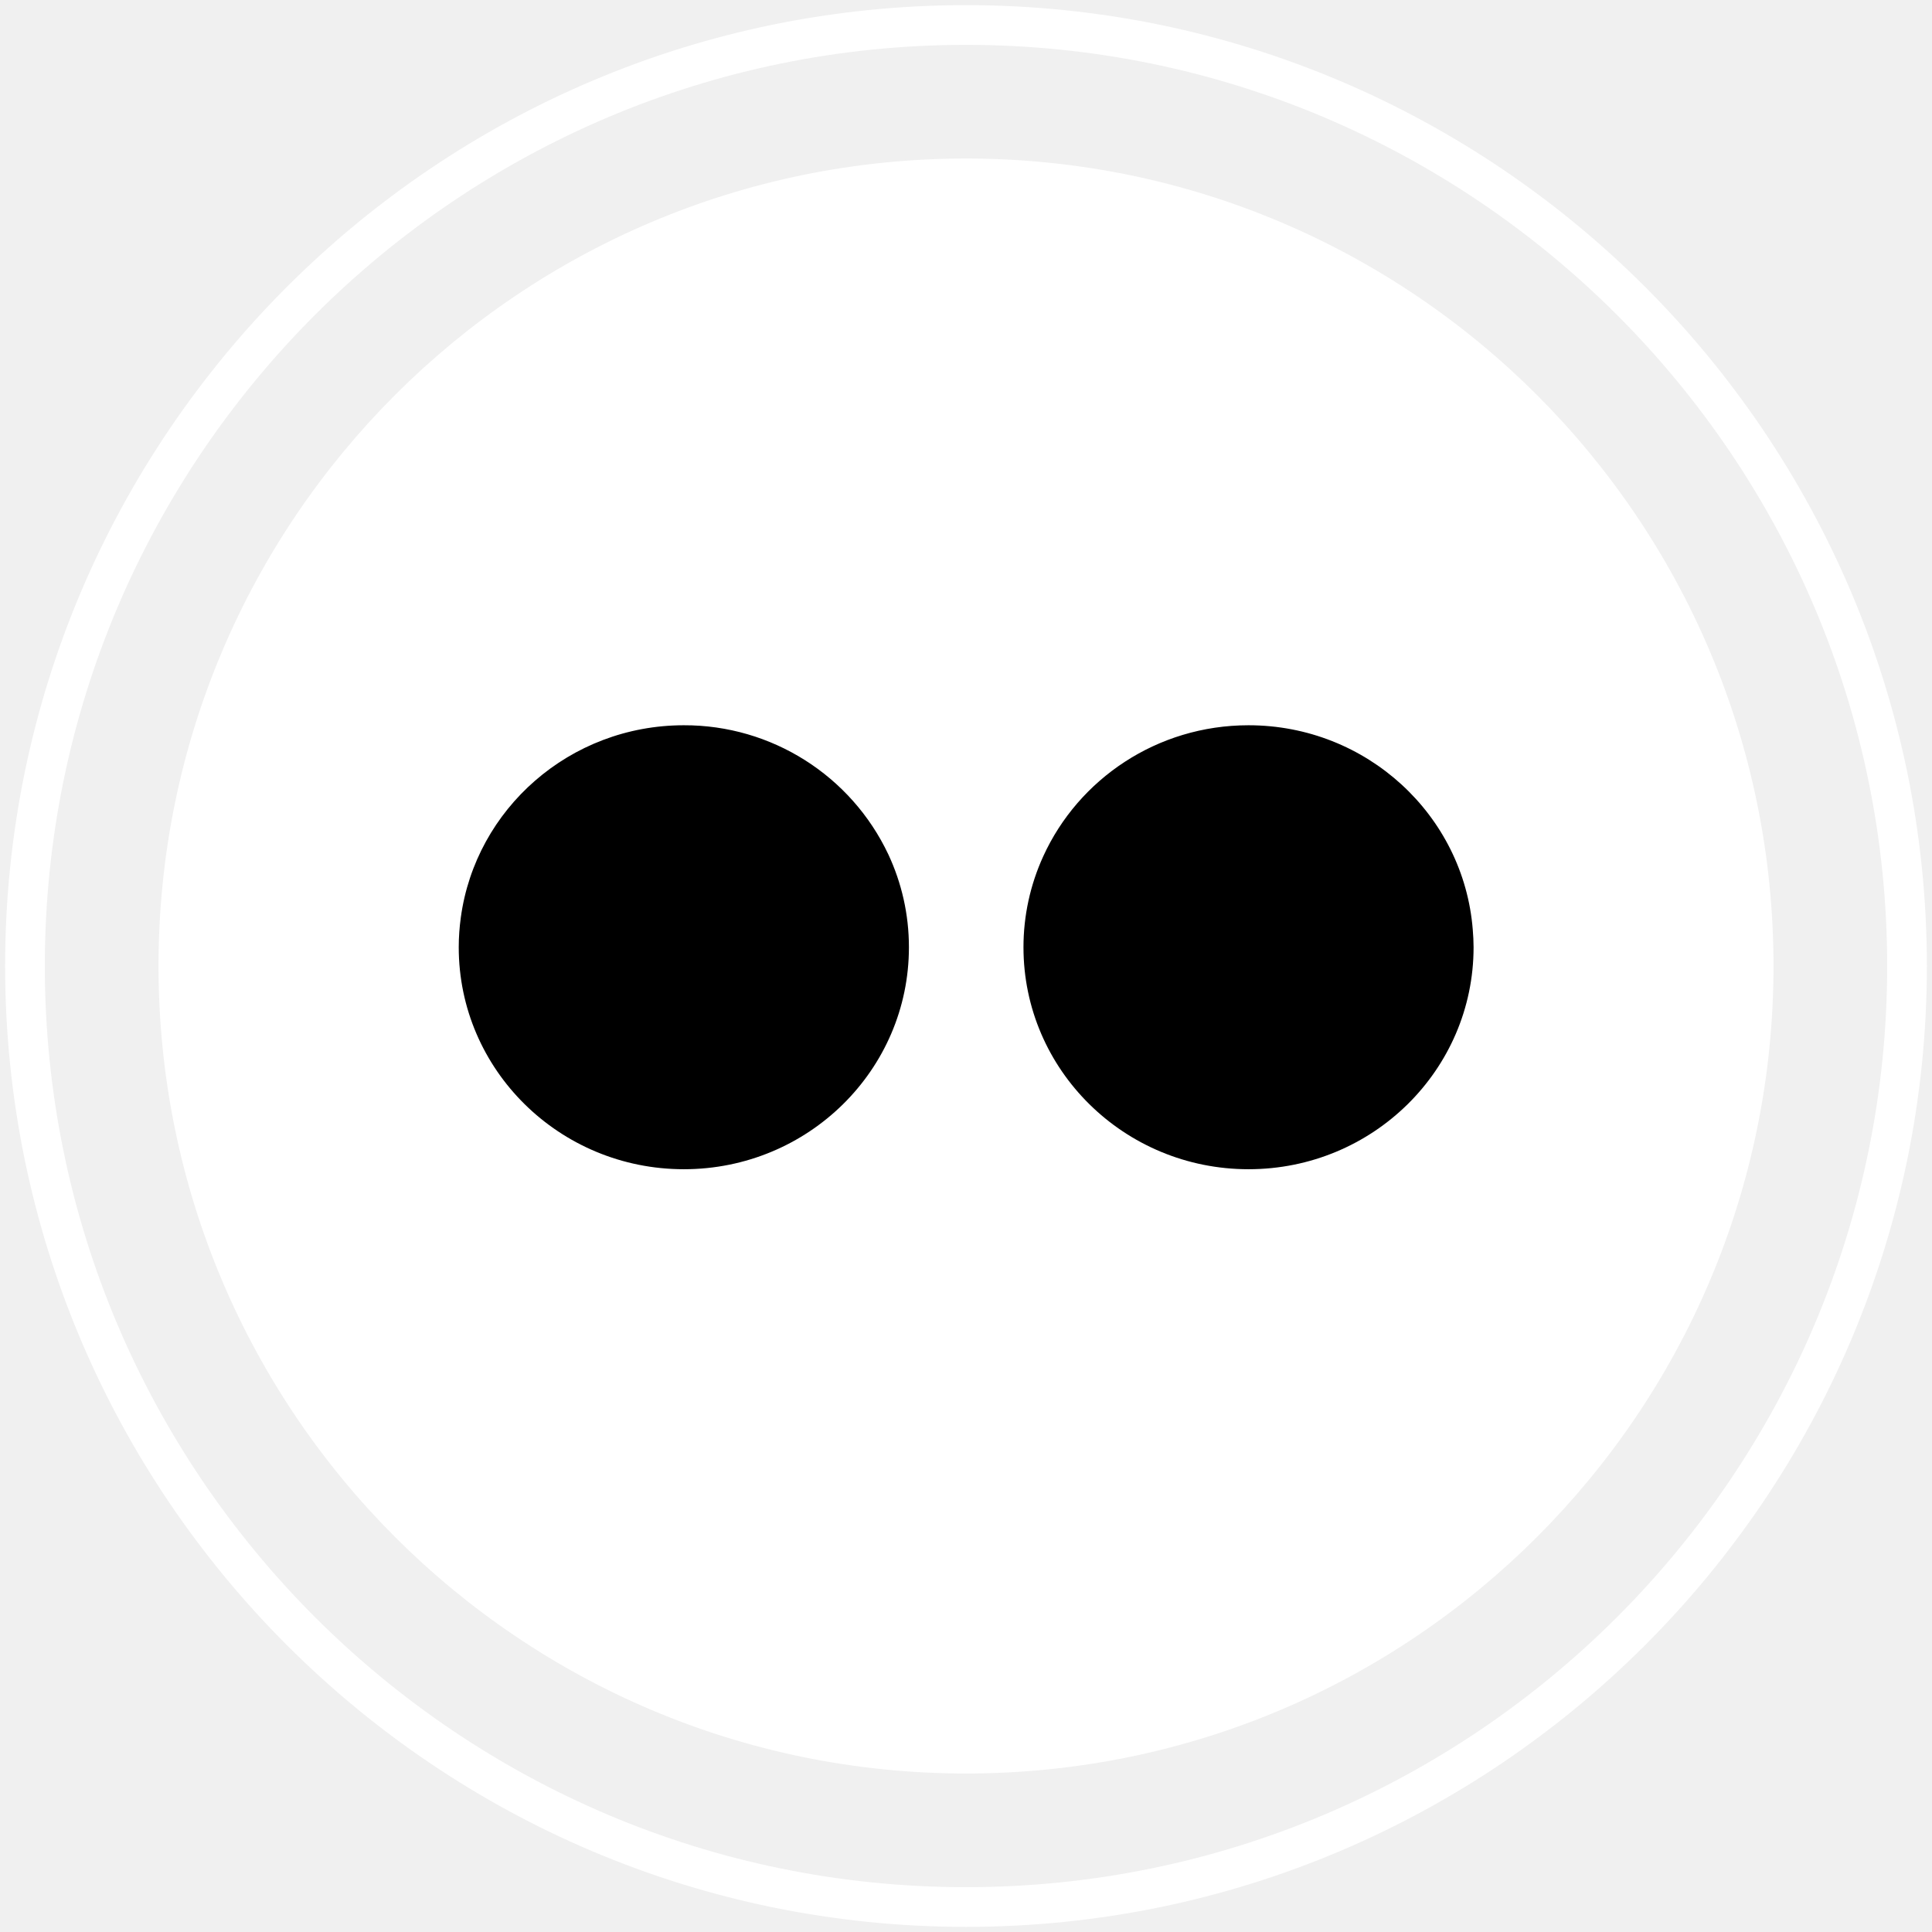
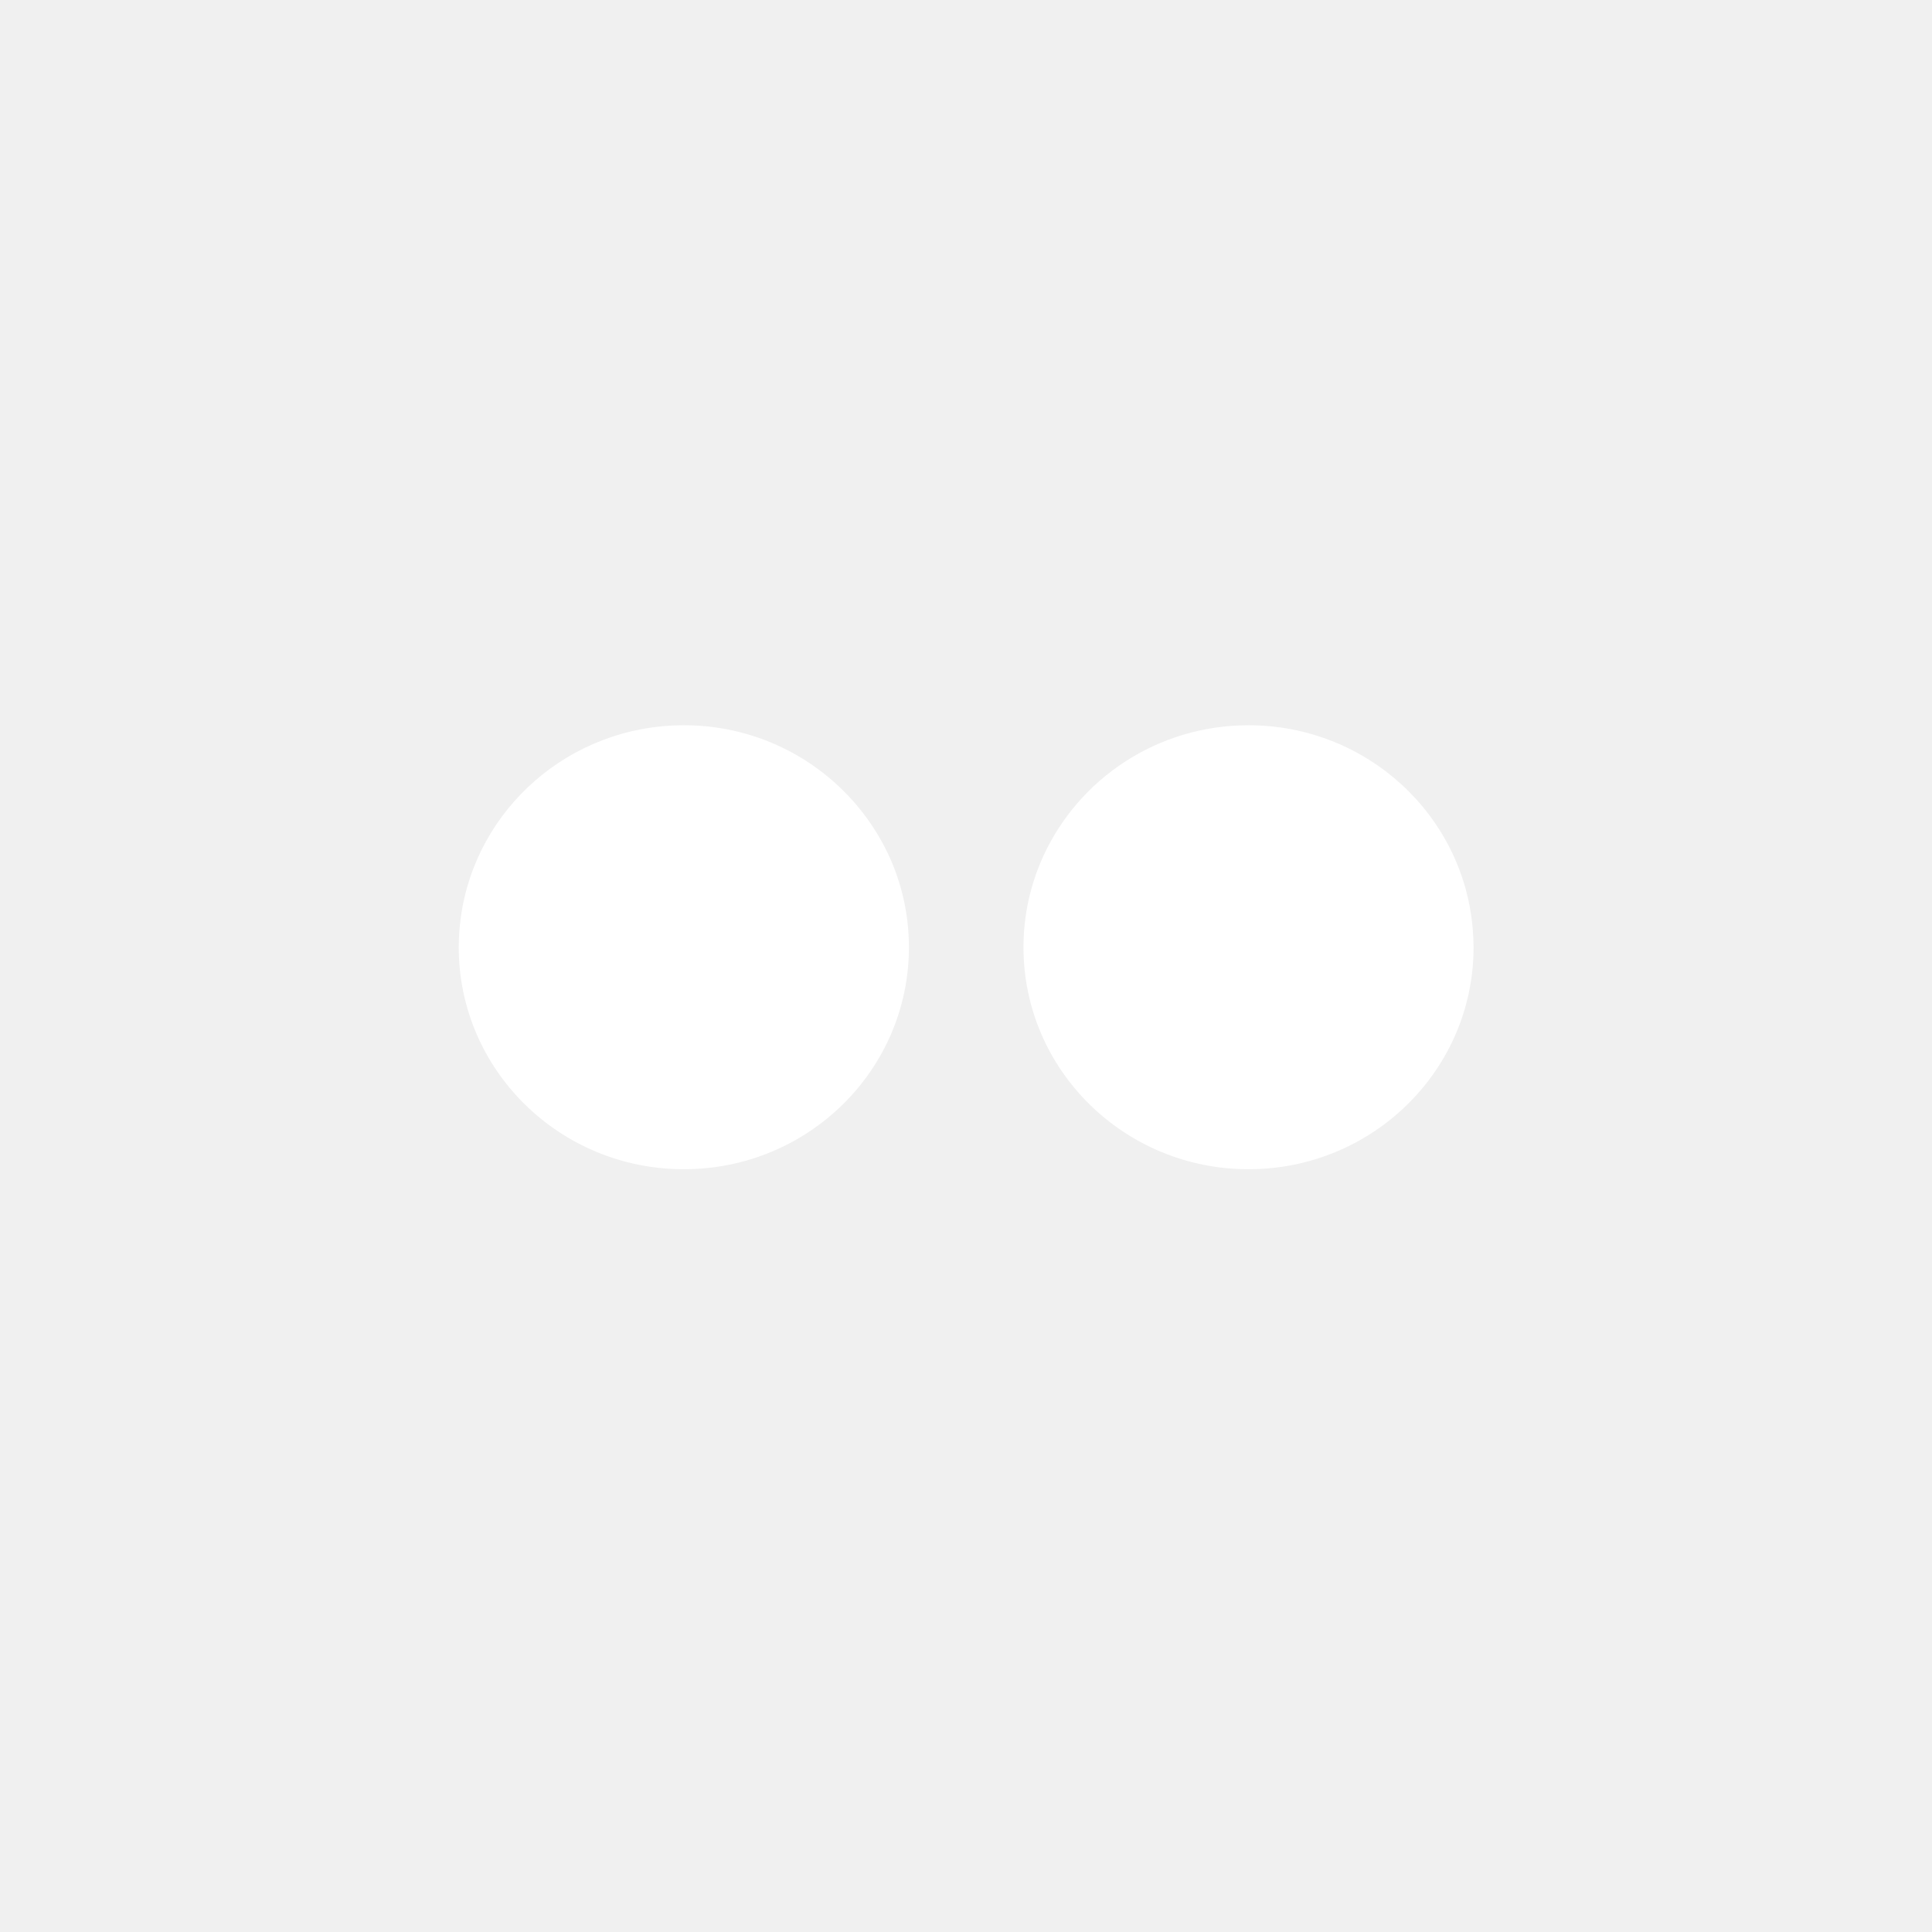
- <svg xmlns="http://www.w3.org/2000/svg" version="1.1" x="0" y="0" width="97.333" height="97.333" viewBox="0 0 97.333 97.333" xml:space="preserve">
-   <g id="Layer_5">
-     <path fill="#FFF" d="M48.667 96.075v-1c-12.796 0-24.393-5.202-32.8-13.607C7.461 73.06 2.259 61.463 2.258 48.667c0-12.796 5.203-24.392 13.608-32.799C24.273 7.463 35.869 2.26 48.666 2.26c12.797 0 24.394 5.203 32.801 13.608 8.405 8.407 13.608 20.003 13.608 32.799 0 12.797-5.203 24.394-13.608 32.801-8.407 8.405-20.004 13.607-32.801 13.607v2c26.695-.002 48.407-21.711 48.409-48.408C97.074 21.972 75.363.261 48.667.259 21.972.261.26 21.972.258 48.667.26 75.364 21.972 97.073 48.667 97.075v-1z" />
-     <circle fill="#FFF" cx="48.667" cy="48.667" r="40.681" />
-     <path d="M34.451 36.538c-5.747 0-10.491 4.217-11.235 9.681-.068.492-.105.994-.105 1.503 0 6.177 5.078 11.183 11.341 11.183 6.265 0 11.339-5.006 11.339-11.183 0-1.668-.371-3.25-1.035-4.673a11.36 11.36 0 0 0-10.305-6.511zm39.746 10.296c-.457-5.761-5.34-10.296-11.297-10.296-4.606 0-8.568 2.711-10.341 6.6a11.025 11.025 0 0 0-.997 4.584c0 6.177 5.076 11.183 11.338 11.183 6.261 0 11.338-5.006 11.338-11.183 0-.298-.017-.593-.041-.888z" />
-   </g>
+ <svg xmlns="http://www.w3.org/2000/svg" version="1.1" id="Layer_1" x="0" y="0" width="97.333" height="97.333" viewBox="0 0 97.333 97.333" xml:space="preserve">
+   <path d="M34.451 36.538c-5.747 0-10.491 4.217-11.235 9.681-.068.492-.105.994-.105 1.503 0 6.177 5.078 11.183 11.341 11.183 6.265 0 11.339-5.006 11.339-11.183 0-1.668-.371-3.25-1.035-4.673a11.36 11.36 0 0 0-10.305-6.511zm39.746 10.296c-.456-5.761-5.34-10.296-11.297-10.296-4.606 0-8.567 2.711-10.341 6.6a11.01 11.01 0 0 0-.997 4.584c0 6.177 5.076 11.183 11.338 11.183 6.261 0 11.338-5.006 11.338-11.183 0-.298-.017-.593-.041-.888z" fill="#FFF" id="Layer_5" />
</svg>
